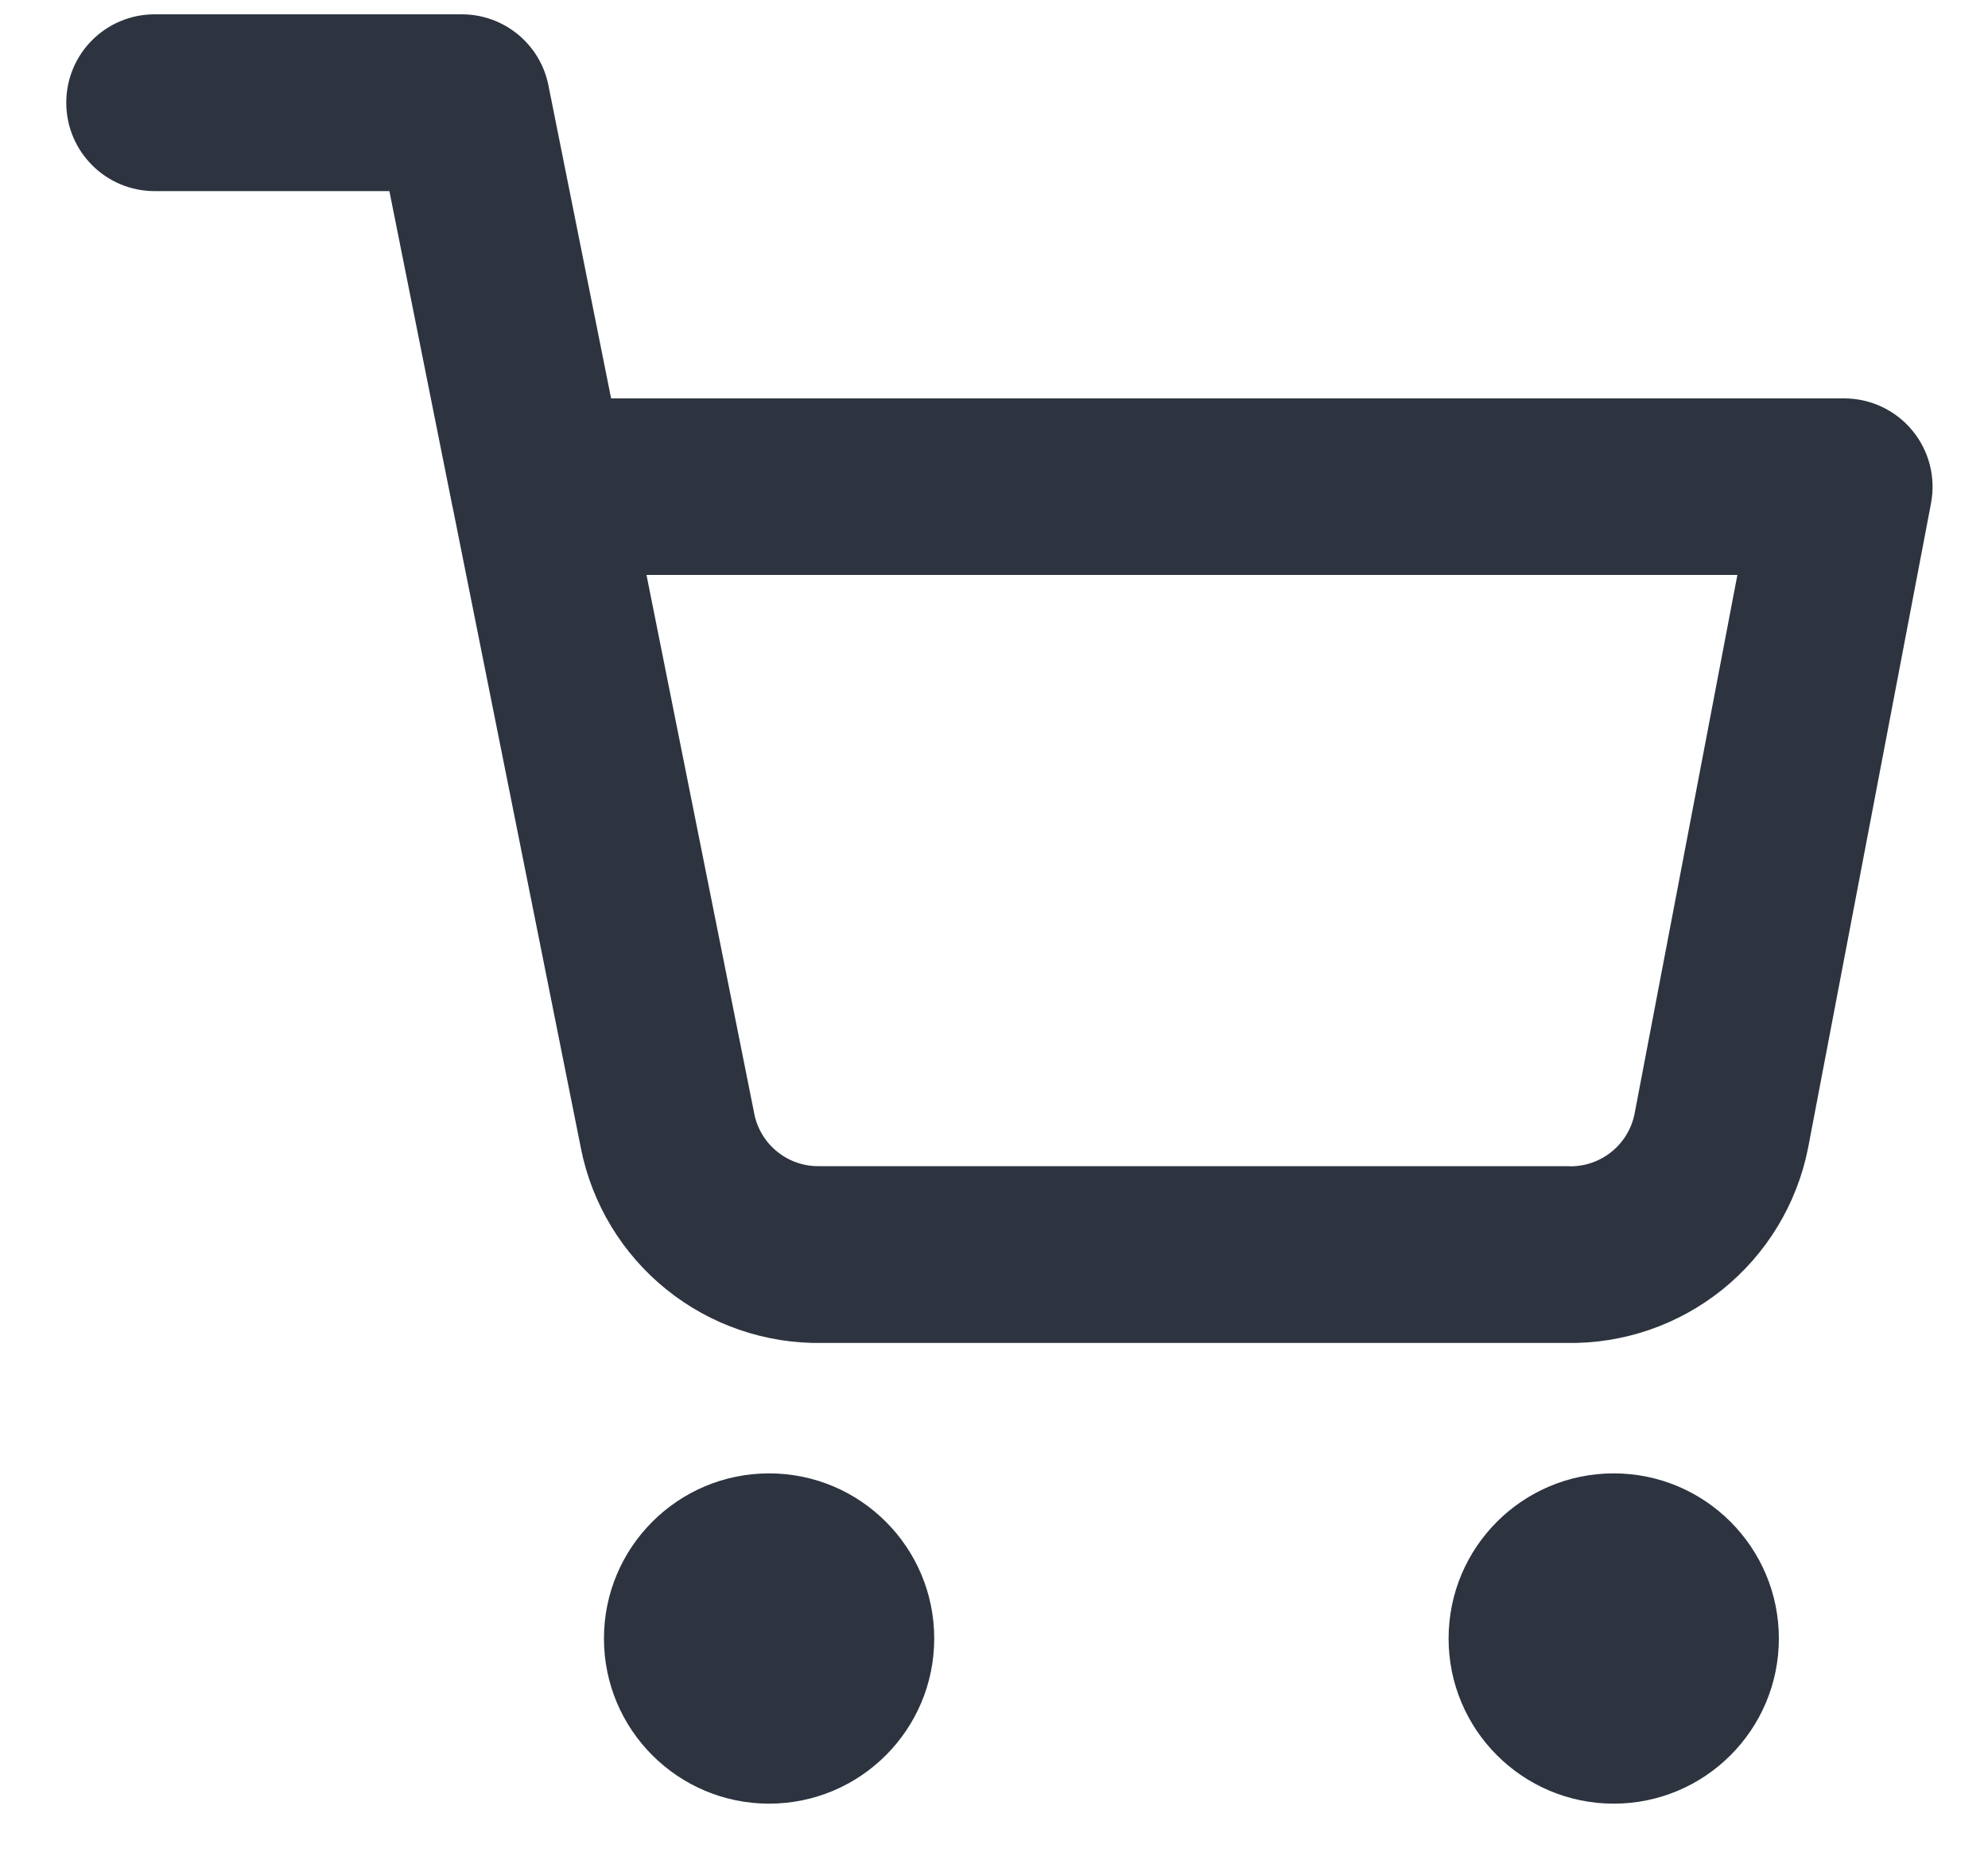
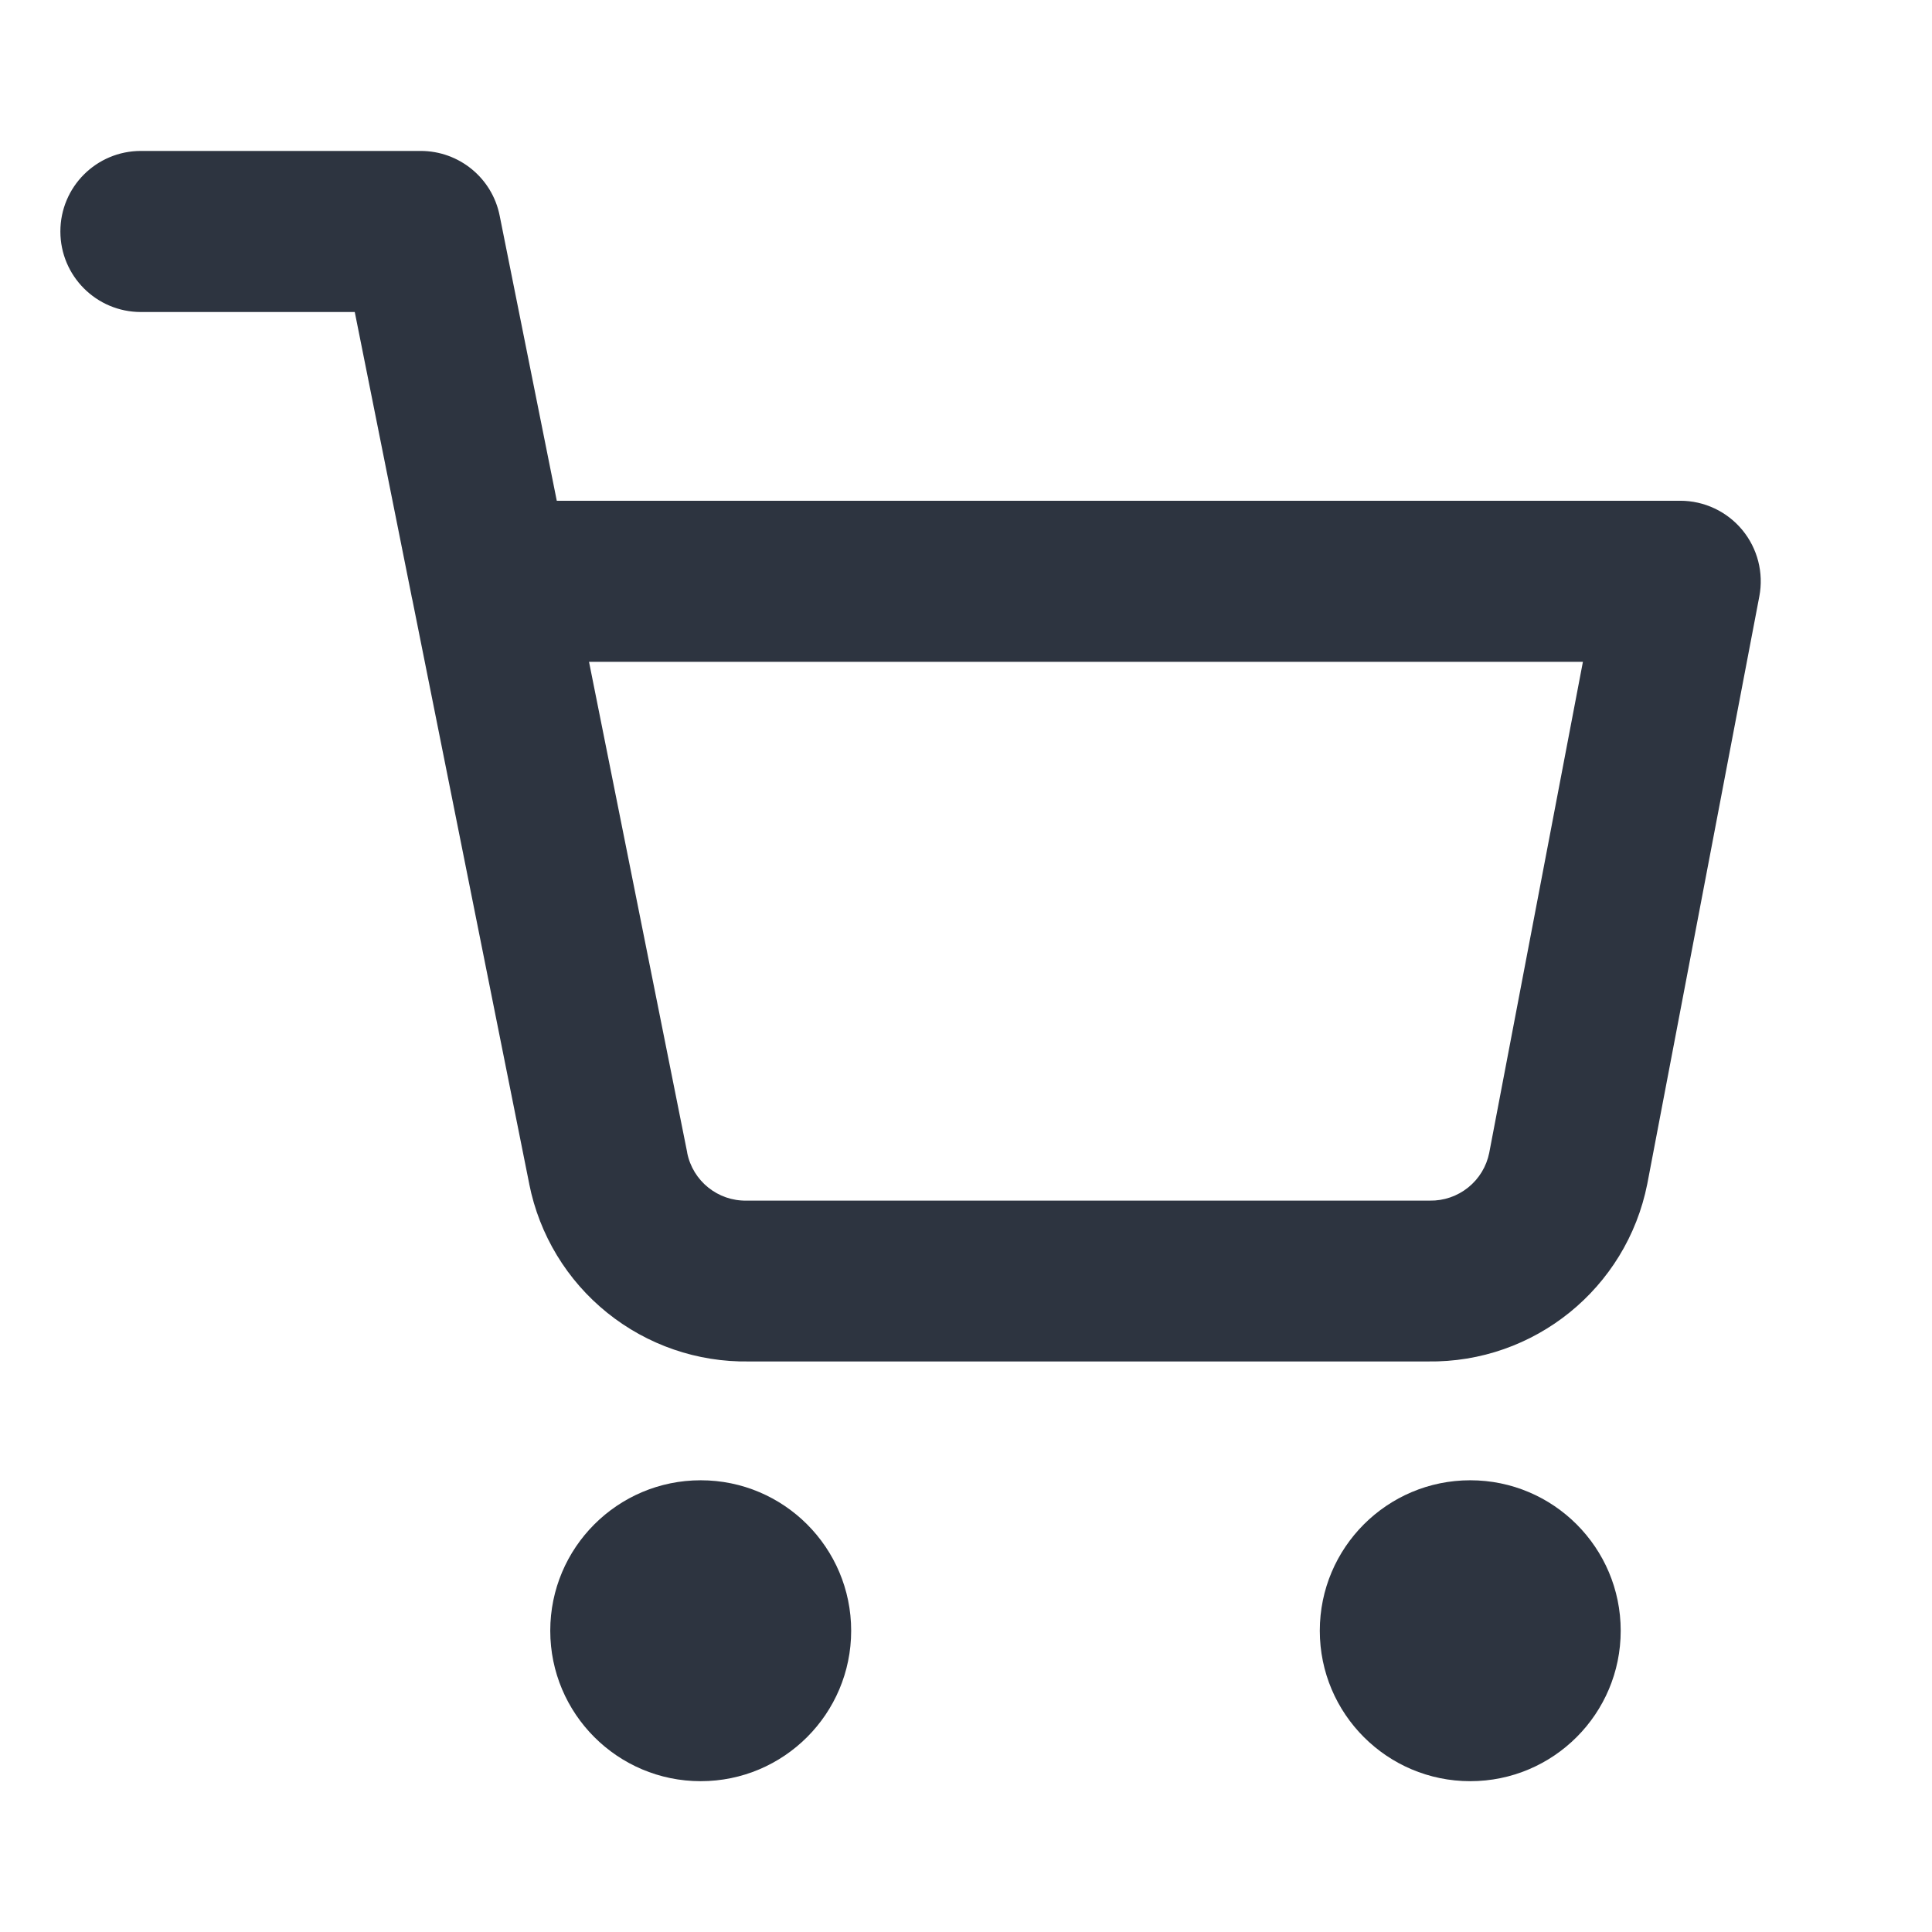
- <svg xmlns="http://www.w3.org/2000/svg" width="15" height="14" viewBox="0 0 15 14" fill="none">
-   <path fill-rule="evenodd" clip-rule="evenodd" d="M1.167.108C.798.108.5.406.5.775c0 .368.298.667.667.667h1.771l.467 2.335a.664.664 0 0 0 .011.053l.967 4.833 0.0.001a1.826 1.826 0 0 0 .646 1.066 1.826 1.826 0 0 0 1.173.403h5.621a1.826 1.826 0 0 0 1.173-.403 1.826 1.826 0 0 0 .646-1.066l.001-.005.927-4.861a.667.667 0 0 0-.141-.55.667.667 0 0 0-.514-.242H4.611L4.138.644C4.076.332 3.802.108 3.484.108H1.167Zm4.524 8.294-.813-4.064h8.231l-.776 4.067a.492.492 0 0 1-.174.286.492.492 0 0 1-.318.109V8.799H6.196v-0l-.013 0a.492.492 0 0 1-.492-.396l-0-.001ZM4.557 12.363c0-.688.558-1.246 1.246-1.246.688 0 1.246.558 1.246 1.246 0 .688-.558 1.246-1.246 1.246-.688 0-1.246-.558-1.246-1.246Zm6.373 0c0-.688.558-1.246 1.246-1.246.688 0 1.246.558 1.246 1.246 0 .688-.558 1.246-1.246 1.246-.688 0-1.246-.558-1.246-1.246Z" fill="#2D3440" />
+ <svg xmlns="http://www.w3.org/2000/svg" width="16" height="16" viewBox="0 0 16 16" fill="none">
+   <path fill-rule="evenodd" clip-rule="evenodd" d="M1.167 1.25C.798 1.25.5 1.548.5 1.917c0 .368.298.667.667.667h1.771l.467 2.335a.664.664 0 0 0 .011.053l.967 4.833 0.0.001a1.825 1.825 0 0 0 .646 1.066c.332.267.747.41 1.173.403h5.621a1.826 1.826 0 0 0 1.819-1.47l.001-.005.927-4.861a.667.667 0 0 0-.141-.55.667.667 0 0 0-.514-.242H4.611L4.138 1.786C4.076 1.474 3.802 1.25 3.484 1.25H1.167Zm4.524 8.294L4.878 5.481h8.231l-.776 4.067a.492.492 0 0 1-.174.286.492.492 0 0 1-.318.109v-0H6.196v-0l-.013 0a.492.492 0 0 1-.492-.396l-0-.001ZM4.557 13.505c0-.688.558-1.246 1.246-1.246.688 0 1.246.558 1.246 1.246 0 .688-.558 1.246-1.246 1.246-.688 0-1.246-.558-1.246-1.246Zm6.373 0c0-.688.558-1.246 1.246-1.246.688 0 1.246.558 1.246 1.246 0 .688-.558 1.246-1.246 1.246-.688 0-1.246-.558-1.246-1.246Z" fill="#2D3440" />
</svg>
